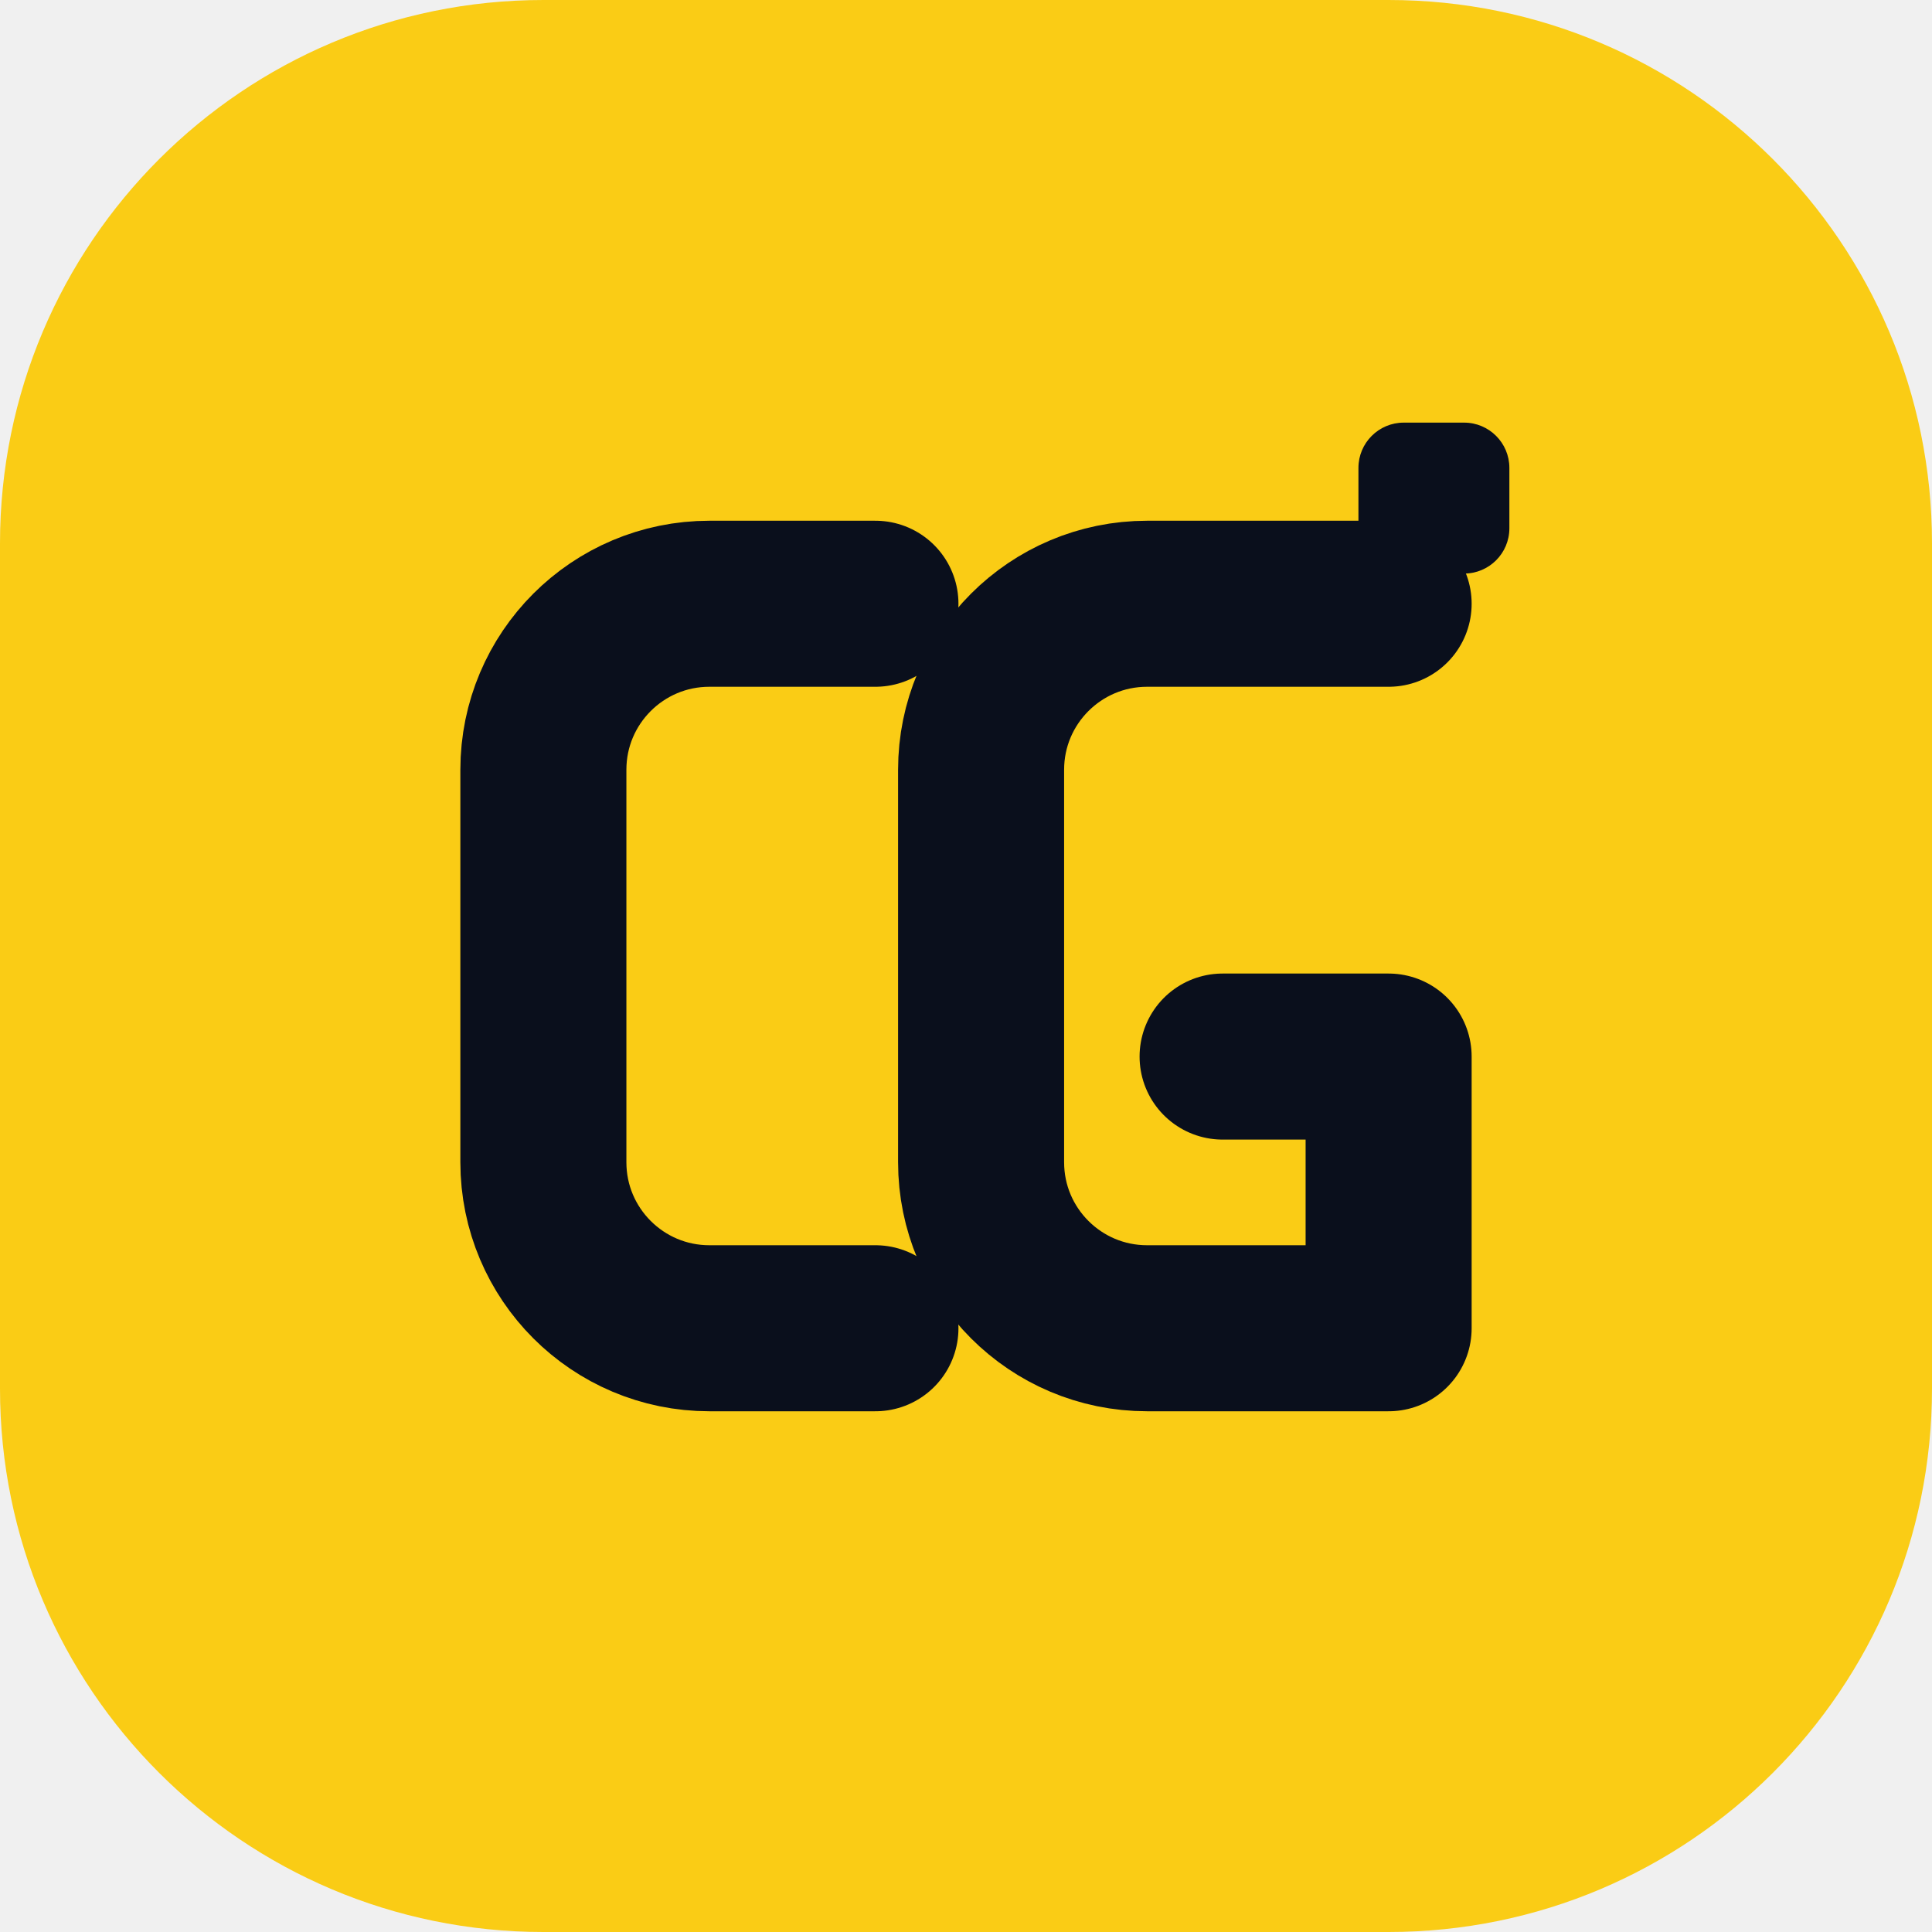
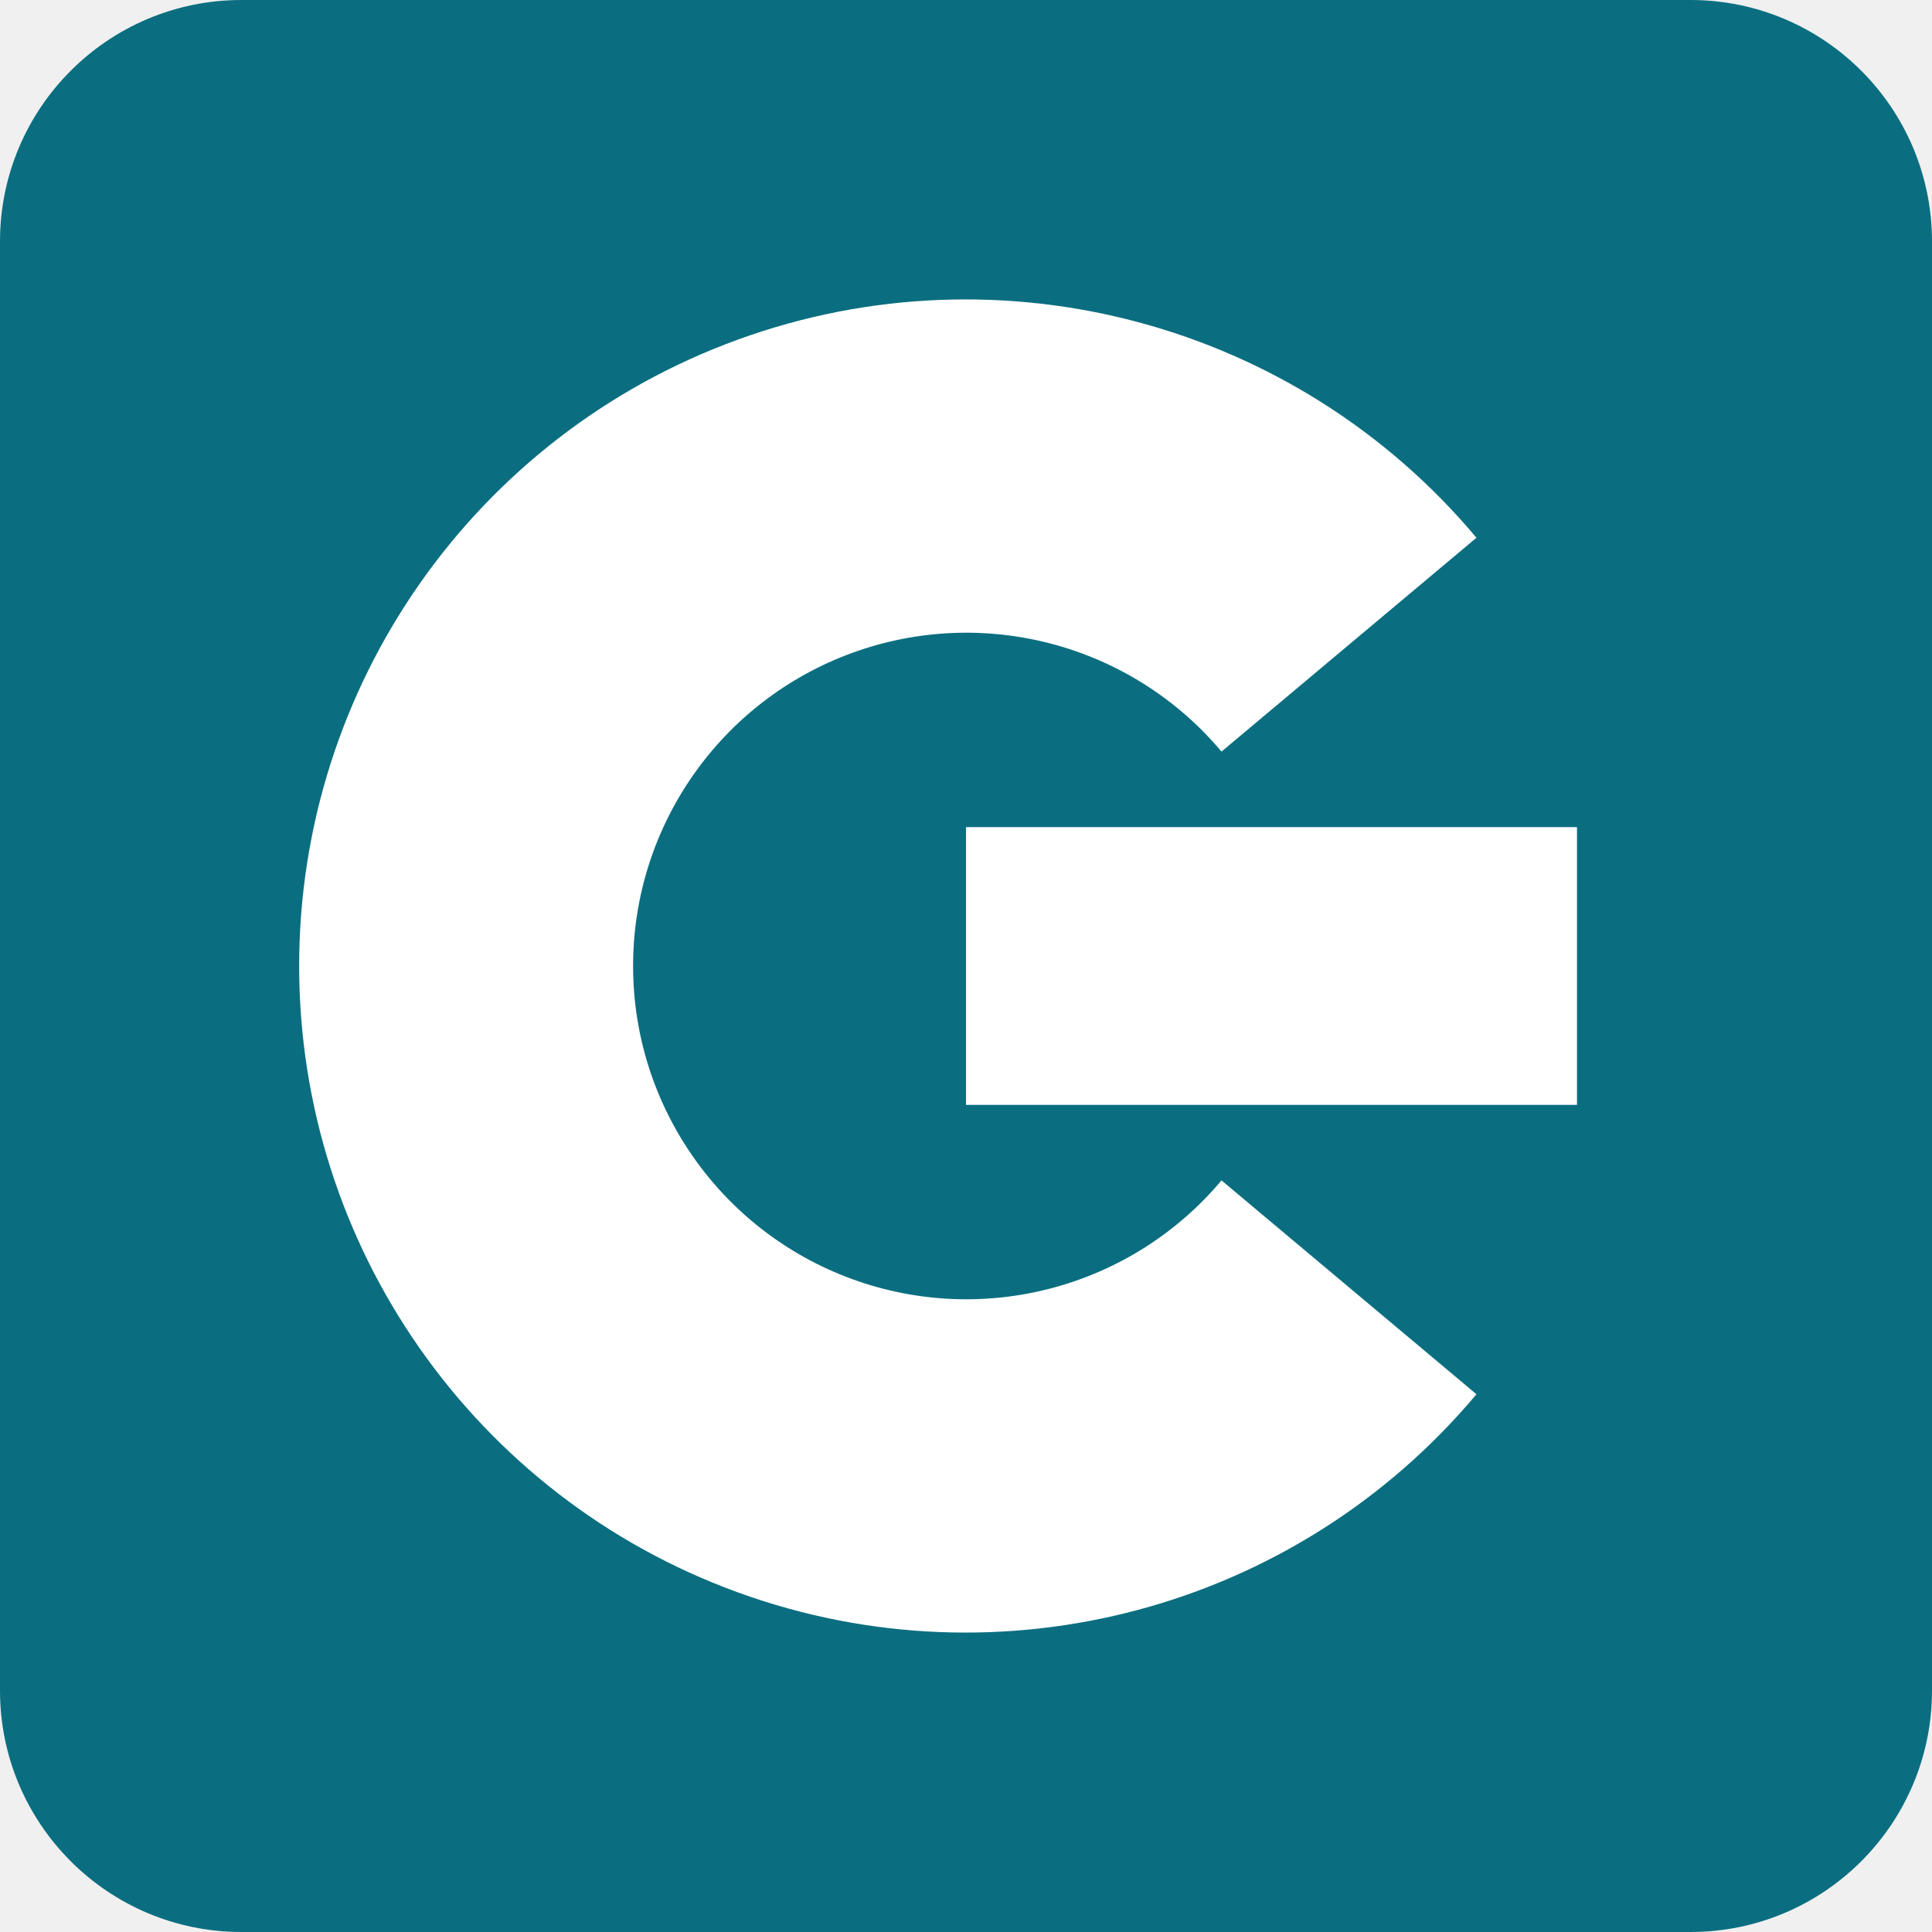
- <svg xmlns="http://www.w3.org/2000/svg" width="32" height="32" viewBox="0 0 32 32" fill="none">
-   <rect width="32" height="32" rx="9" fill="#facc15" />
-   <path d="M14.5 10H11.75C10.231 10 9 11.231 9 12.75V19.25C9 20.769 10.231 22 11.75 22H14.5" stroke="#0a0f1c" stroke-width="2.75" stroke-linecap="round" stroke-linejoin="round" />
-   <path d="M23 10H19C17.481 10 16.25 11.231 16.25 12.75V19.25C16.25 20.769 17.481 22 19 22H23V17.5H20.25" stroke="#0a0f1c" stroke-width="2.75" stroke-linecap="round" stroke-linejoin="round" />
-   <rect x="22.5" y="7" width="2.5" height="2.5" rx="0.75" fill="#0a0f1c" />
+ <svg xmlns="http://www.w3.org/2000/svg" viewBox="0 0 32 32" width="32" height="32">
+   <rect width="32" height="32" rx="4" fill="#0a6e80" />
+   <g fill="#ffffff" transform="translate(16 16) scale(0.92) translate(-16 -16)">
+     <path d="M25.19 23.71A12 12 0 1 1 25.19 8.29L20.6 12.14A6 6 0 1 0 20.6 19.86Z" />
+     <path d="M16 13.5h11v5H16Z" />
+   </g>
</svg>
